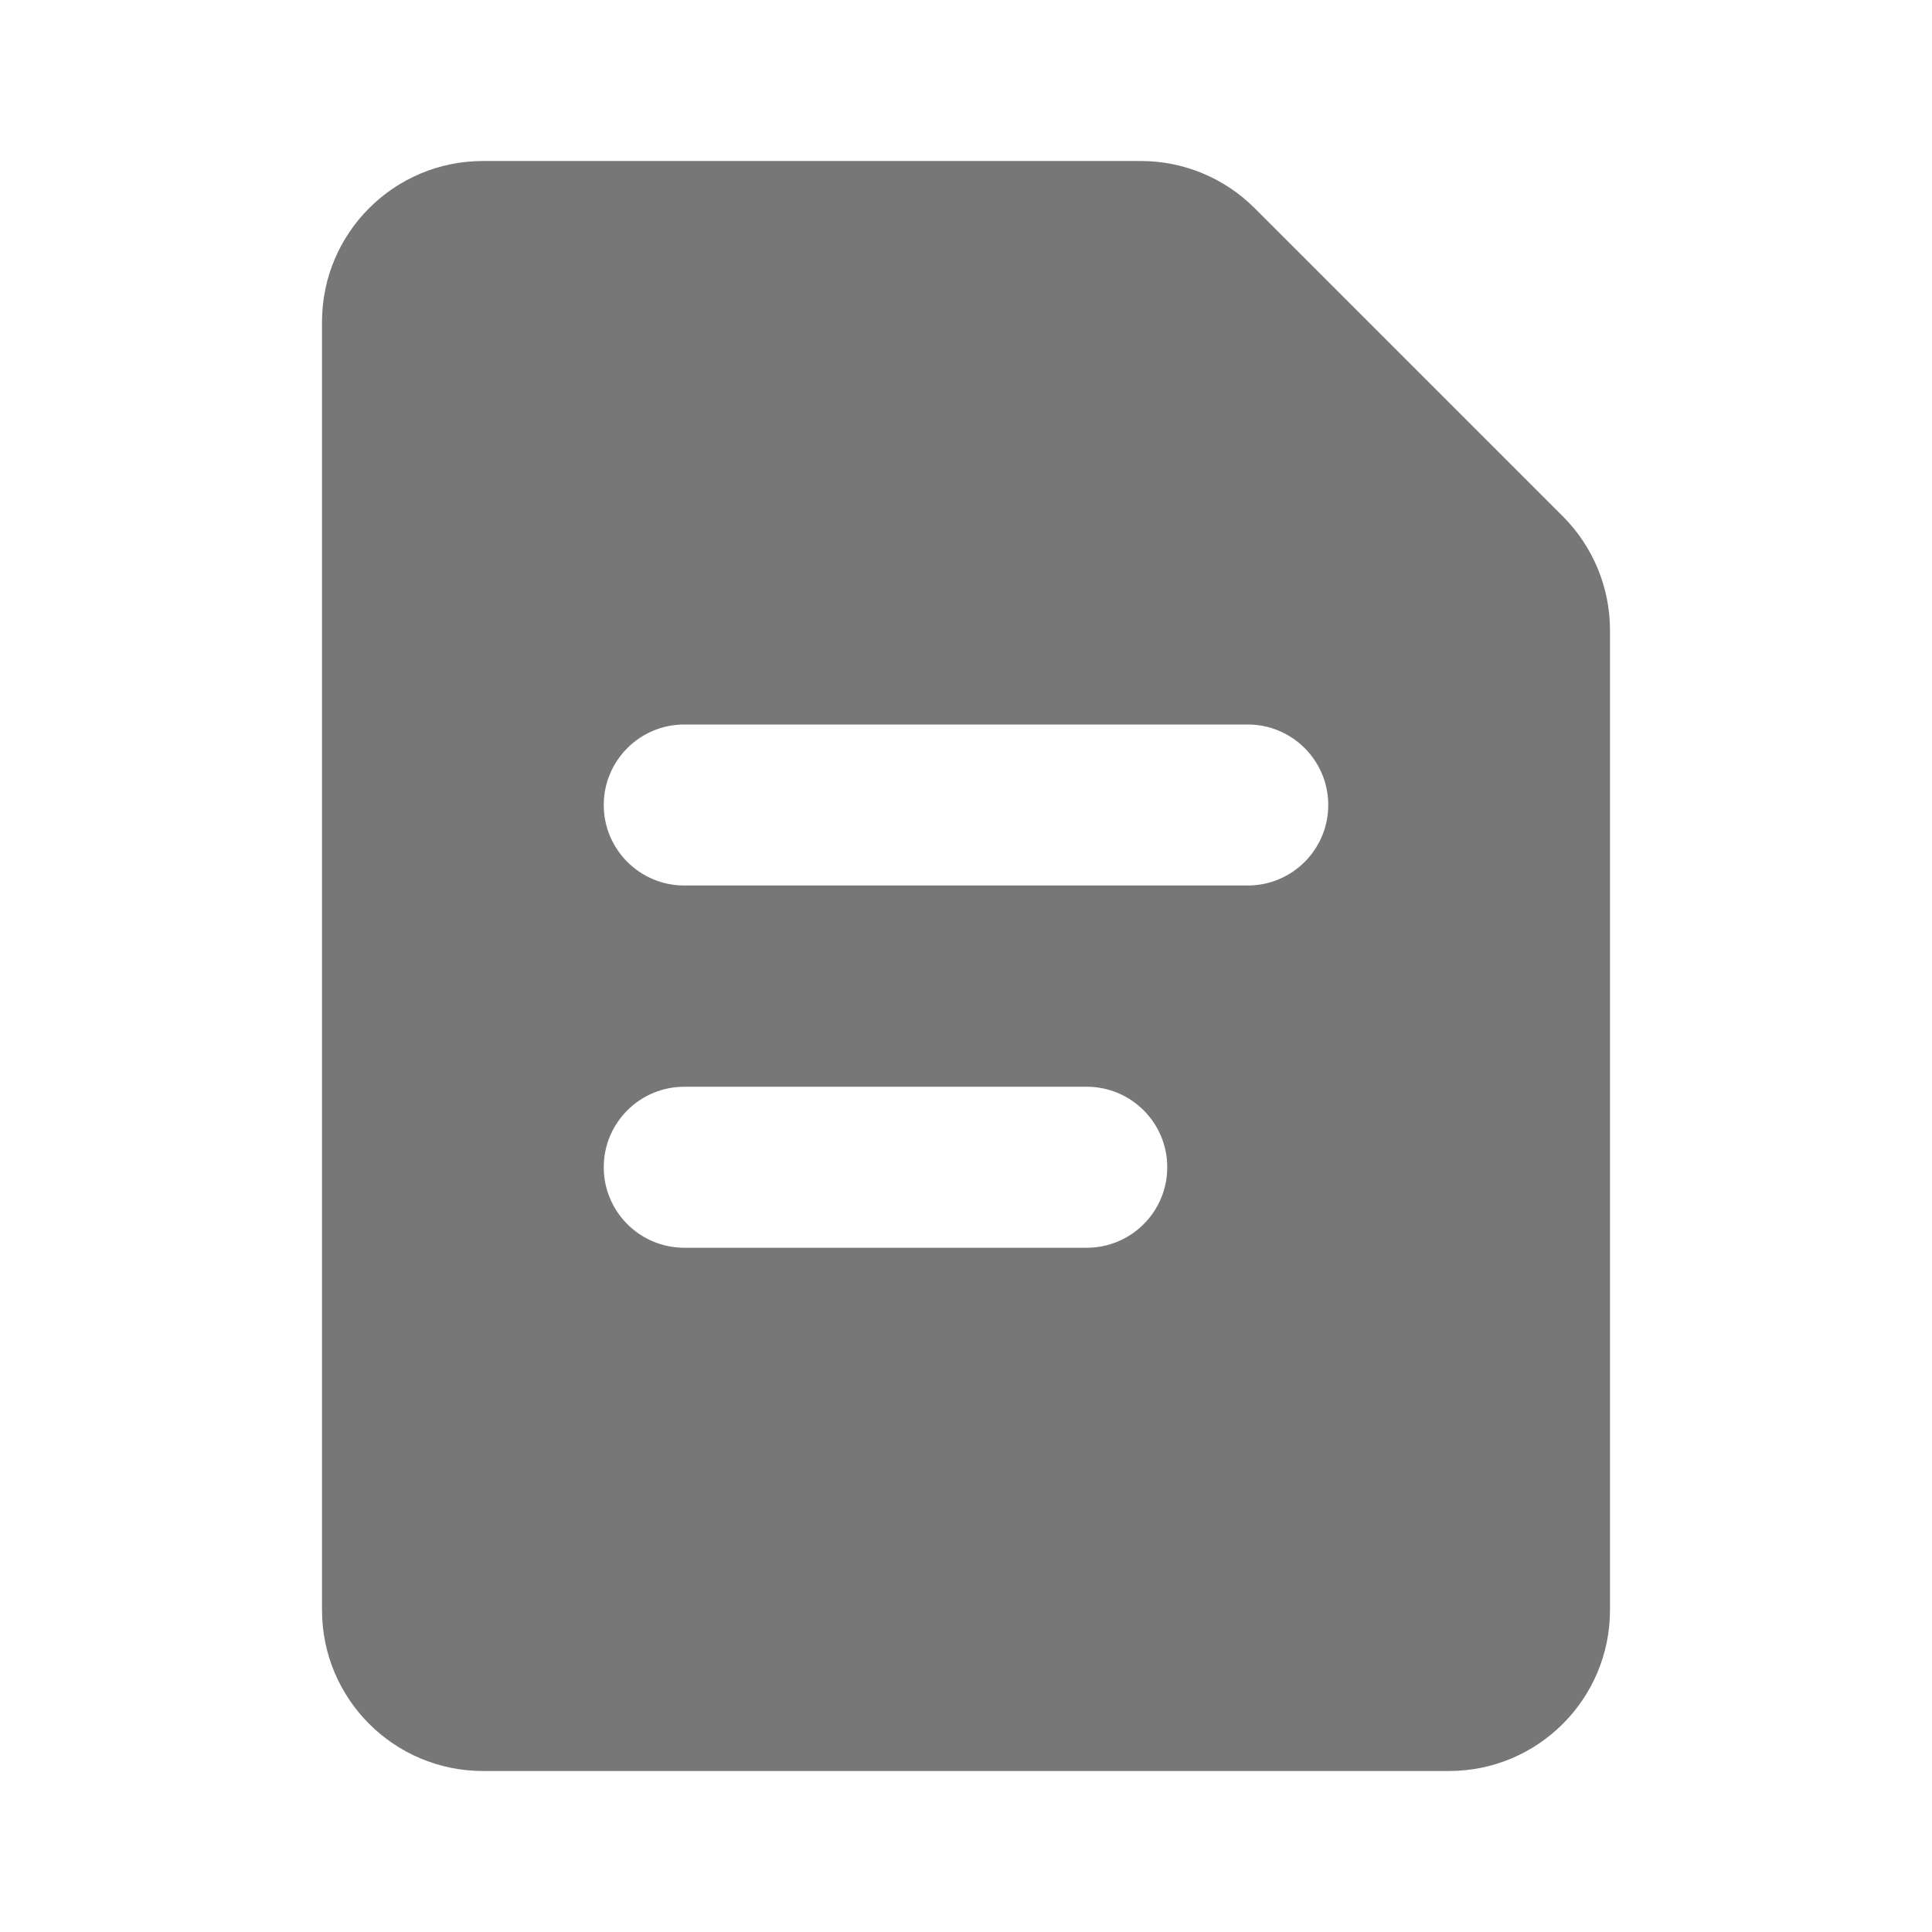
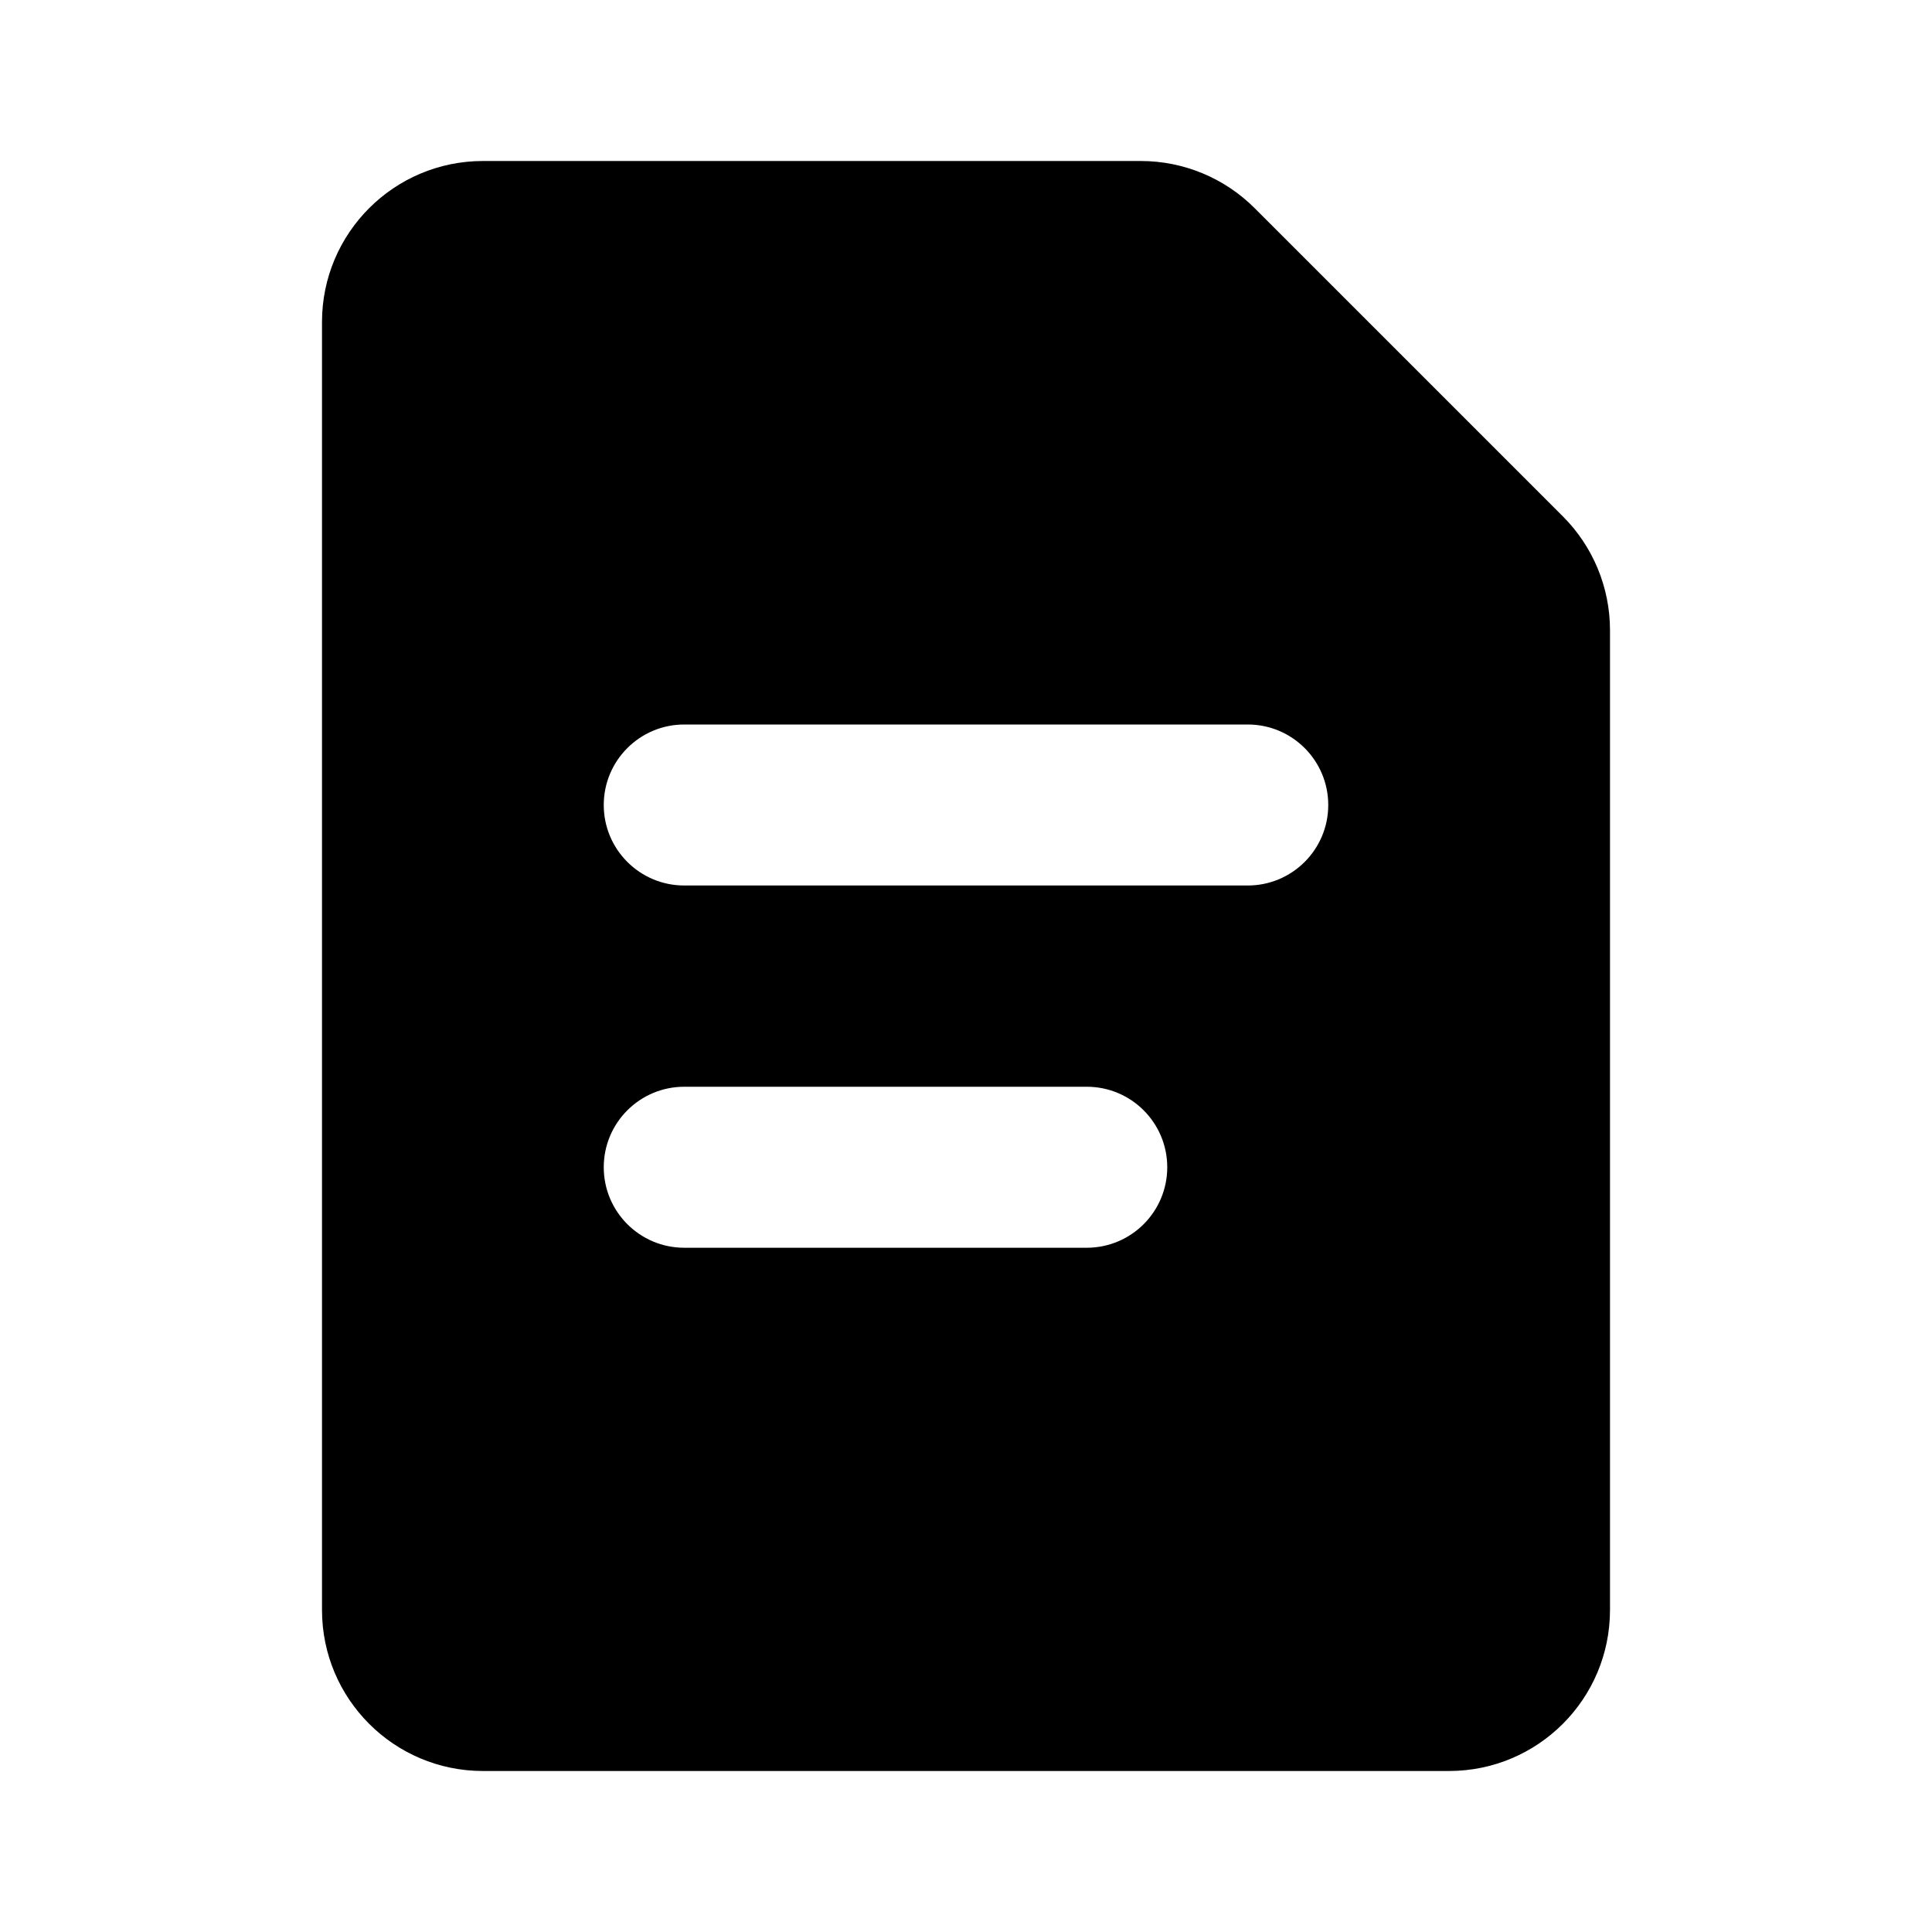
- <svg xmlns="http://www.w3.org/2000/svg" width="24" height="24" viewBox="0 0 24 24" fill="none">
-   <path fill-rule="evenodd" clip-rule="evenodd" d="M20 7.828C20 7.298 19.789 6.789 19.414 6.414L15.586 2.586C15.211 2.211 14.702 2 14.172 2H6C4.895 2 4 2.895 4 4V20C4 21.105 4.895 22 6 22H18C19.105 22 20 21.105 20 20V7.828ZM15.5 11C16.052 11 16.5 10.552 16.5 10C16.5 9.448 16.052 9 15.5 9H8.5C7.948 9 7.5 9.448 7.5 10C7.5 10.552 7.948 11 8.5 11H15.5ZM8.5 15.5C7.948 15.5 7.5 15.052 7.5 14.5C7.5 13.948 7.948 13.5 8.5 13.5H13.5C14.052 13.5 14.5 13.948 14.5 14.5C14.5 15.052 14.052 15.5 13.5 15.5H8.5Z" fill="#777777" />
+ <svg xmlns="http://www.w3.org/2000/svg" fill="currentColor" viewBox="0 0 24 24">
+   <path fill-rule="evenodd" d="M20 7.828a2 2 0 0 0-.586-1.414l-3.828-3.828A2 2 0 0 0 14.172 2H6a2 2 0 0 0-2 2v16a2 2 0 0 0 2 2h12a2 2 0 0 0 2-2zM15.5 11a1 1 0 1 0 0-2h-7a1 1 0 0 0 0 2zm-7 4.5a1 1 0 1 1 0-2h5a1 1 0 1 1 0 2z" clip-rule="evenodd" />
</svg>
